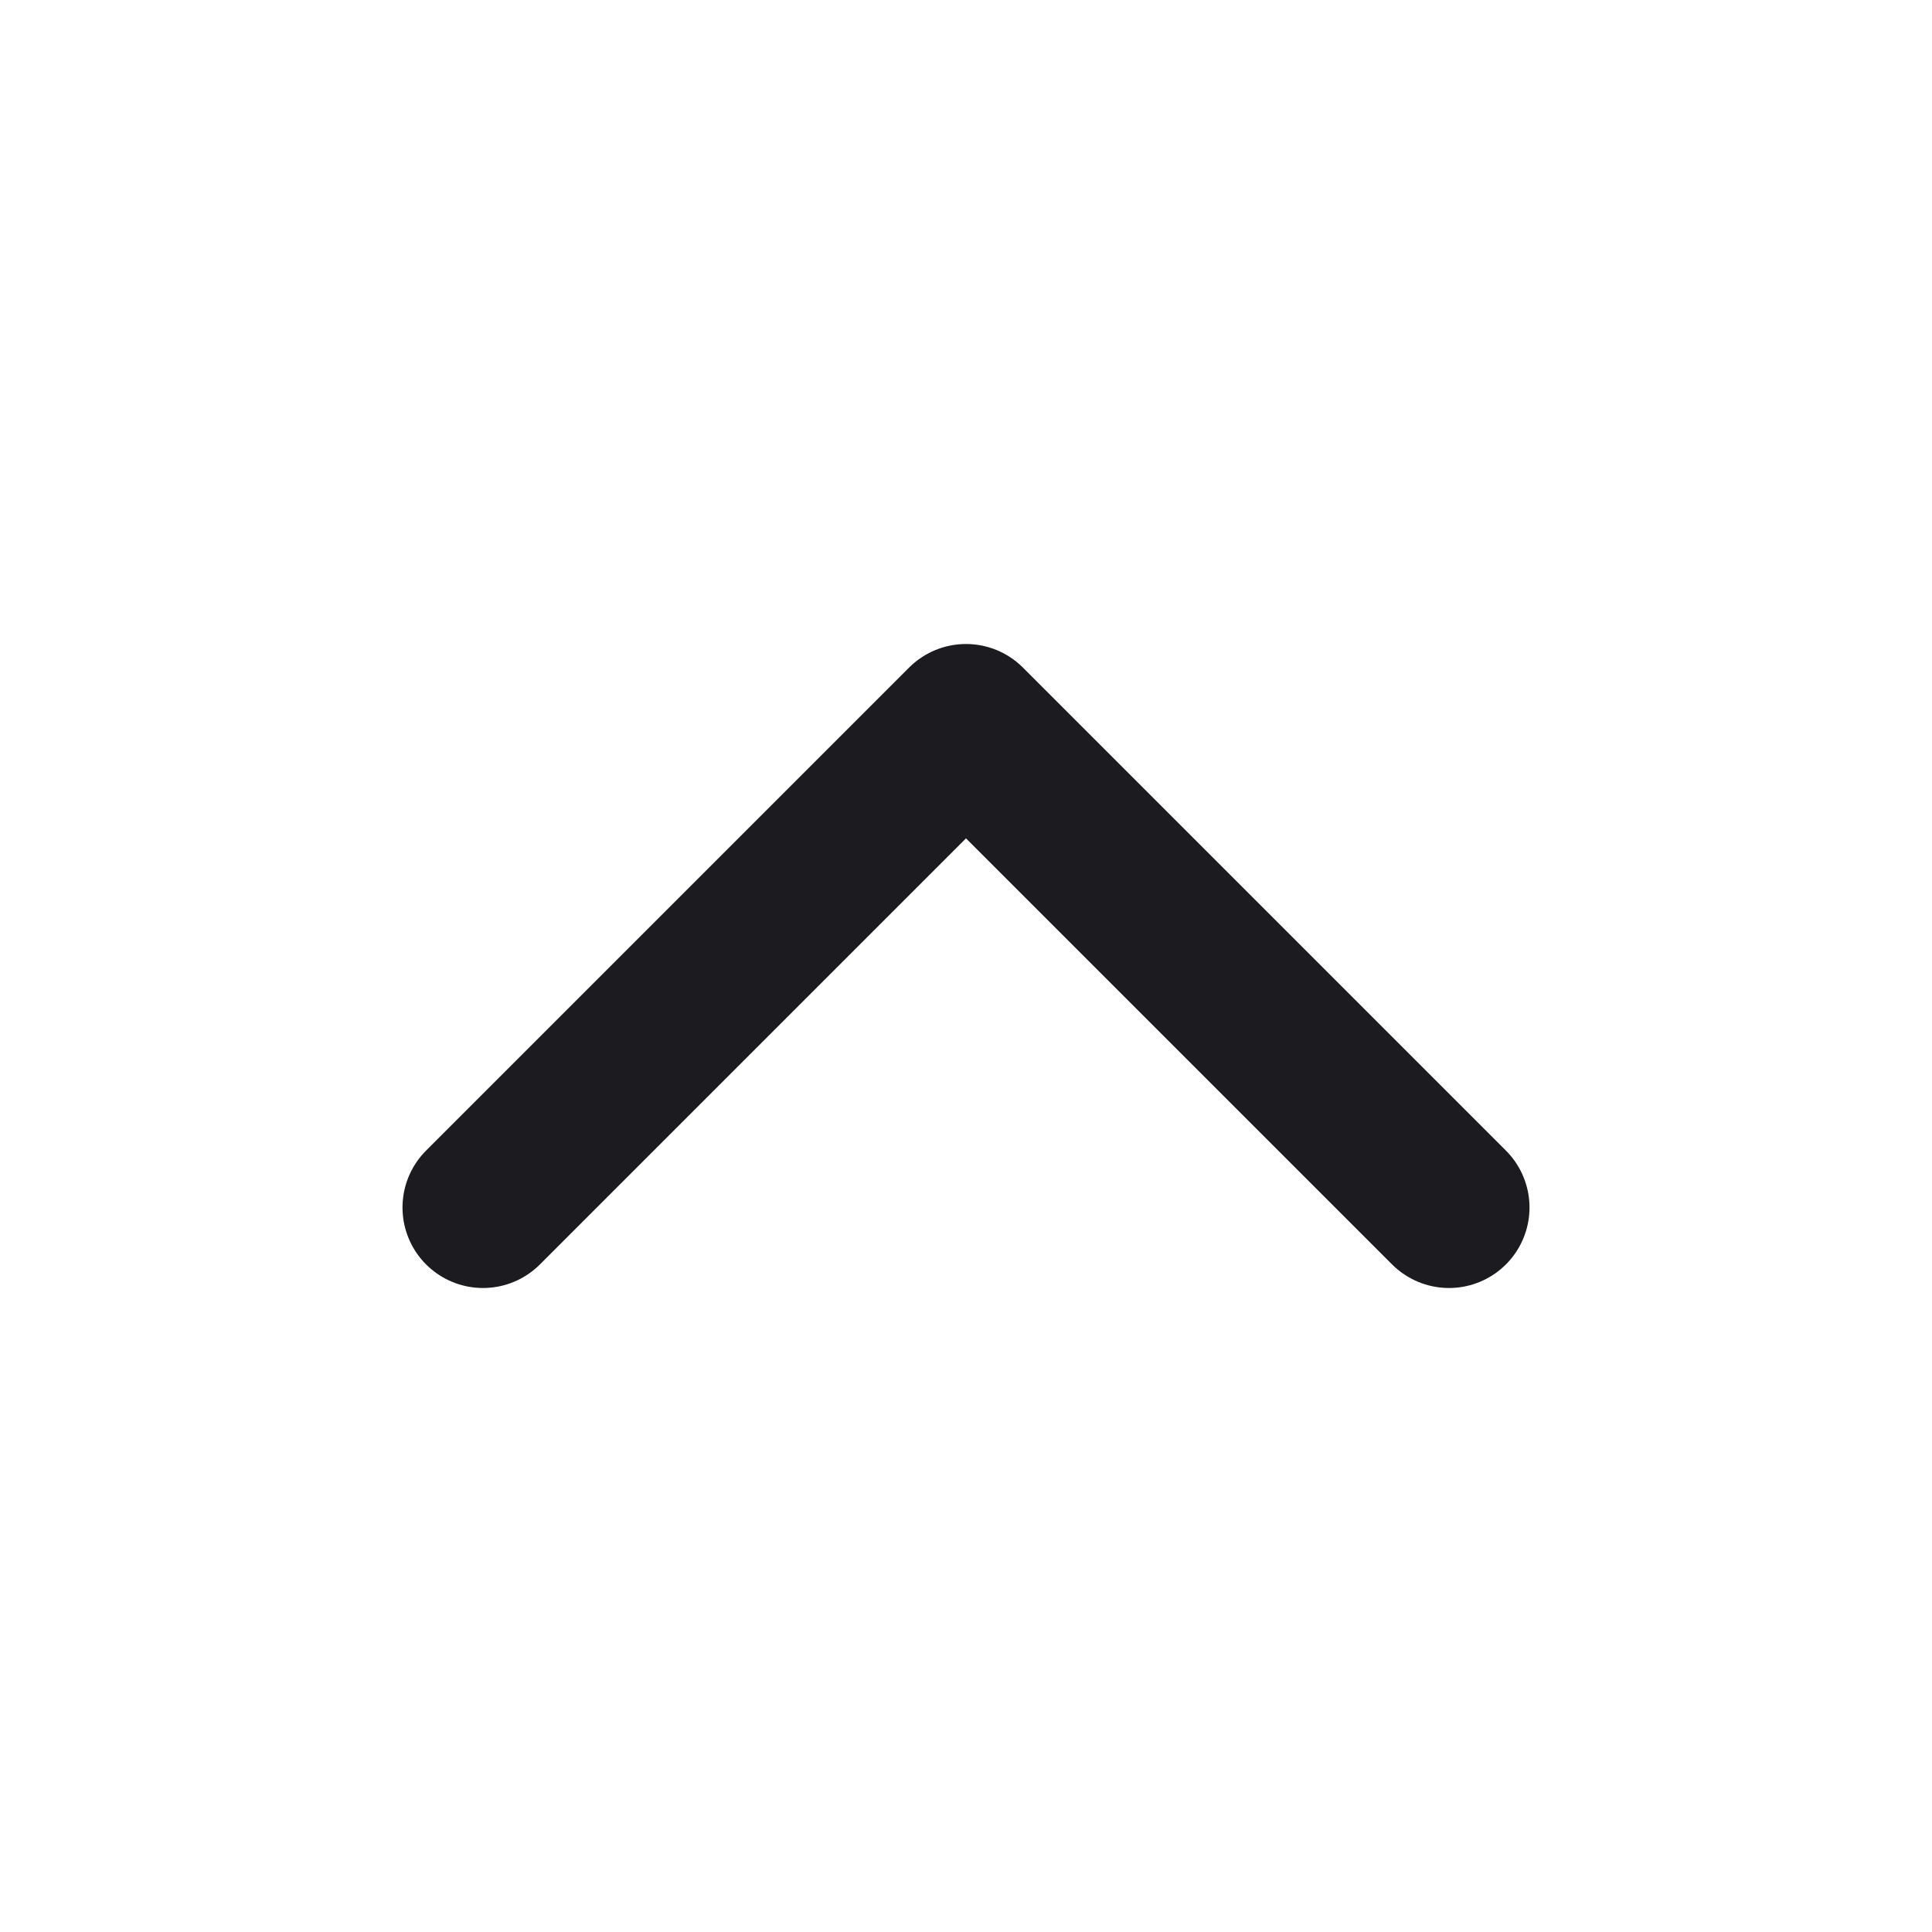
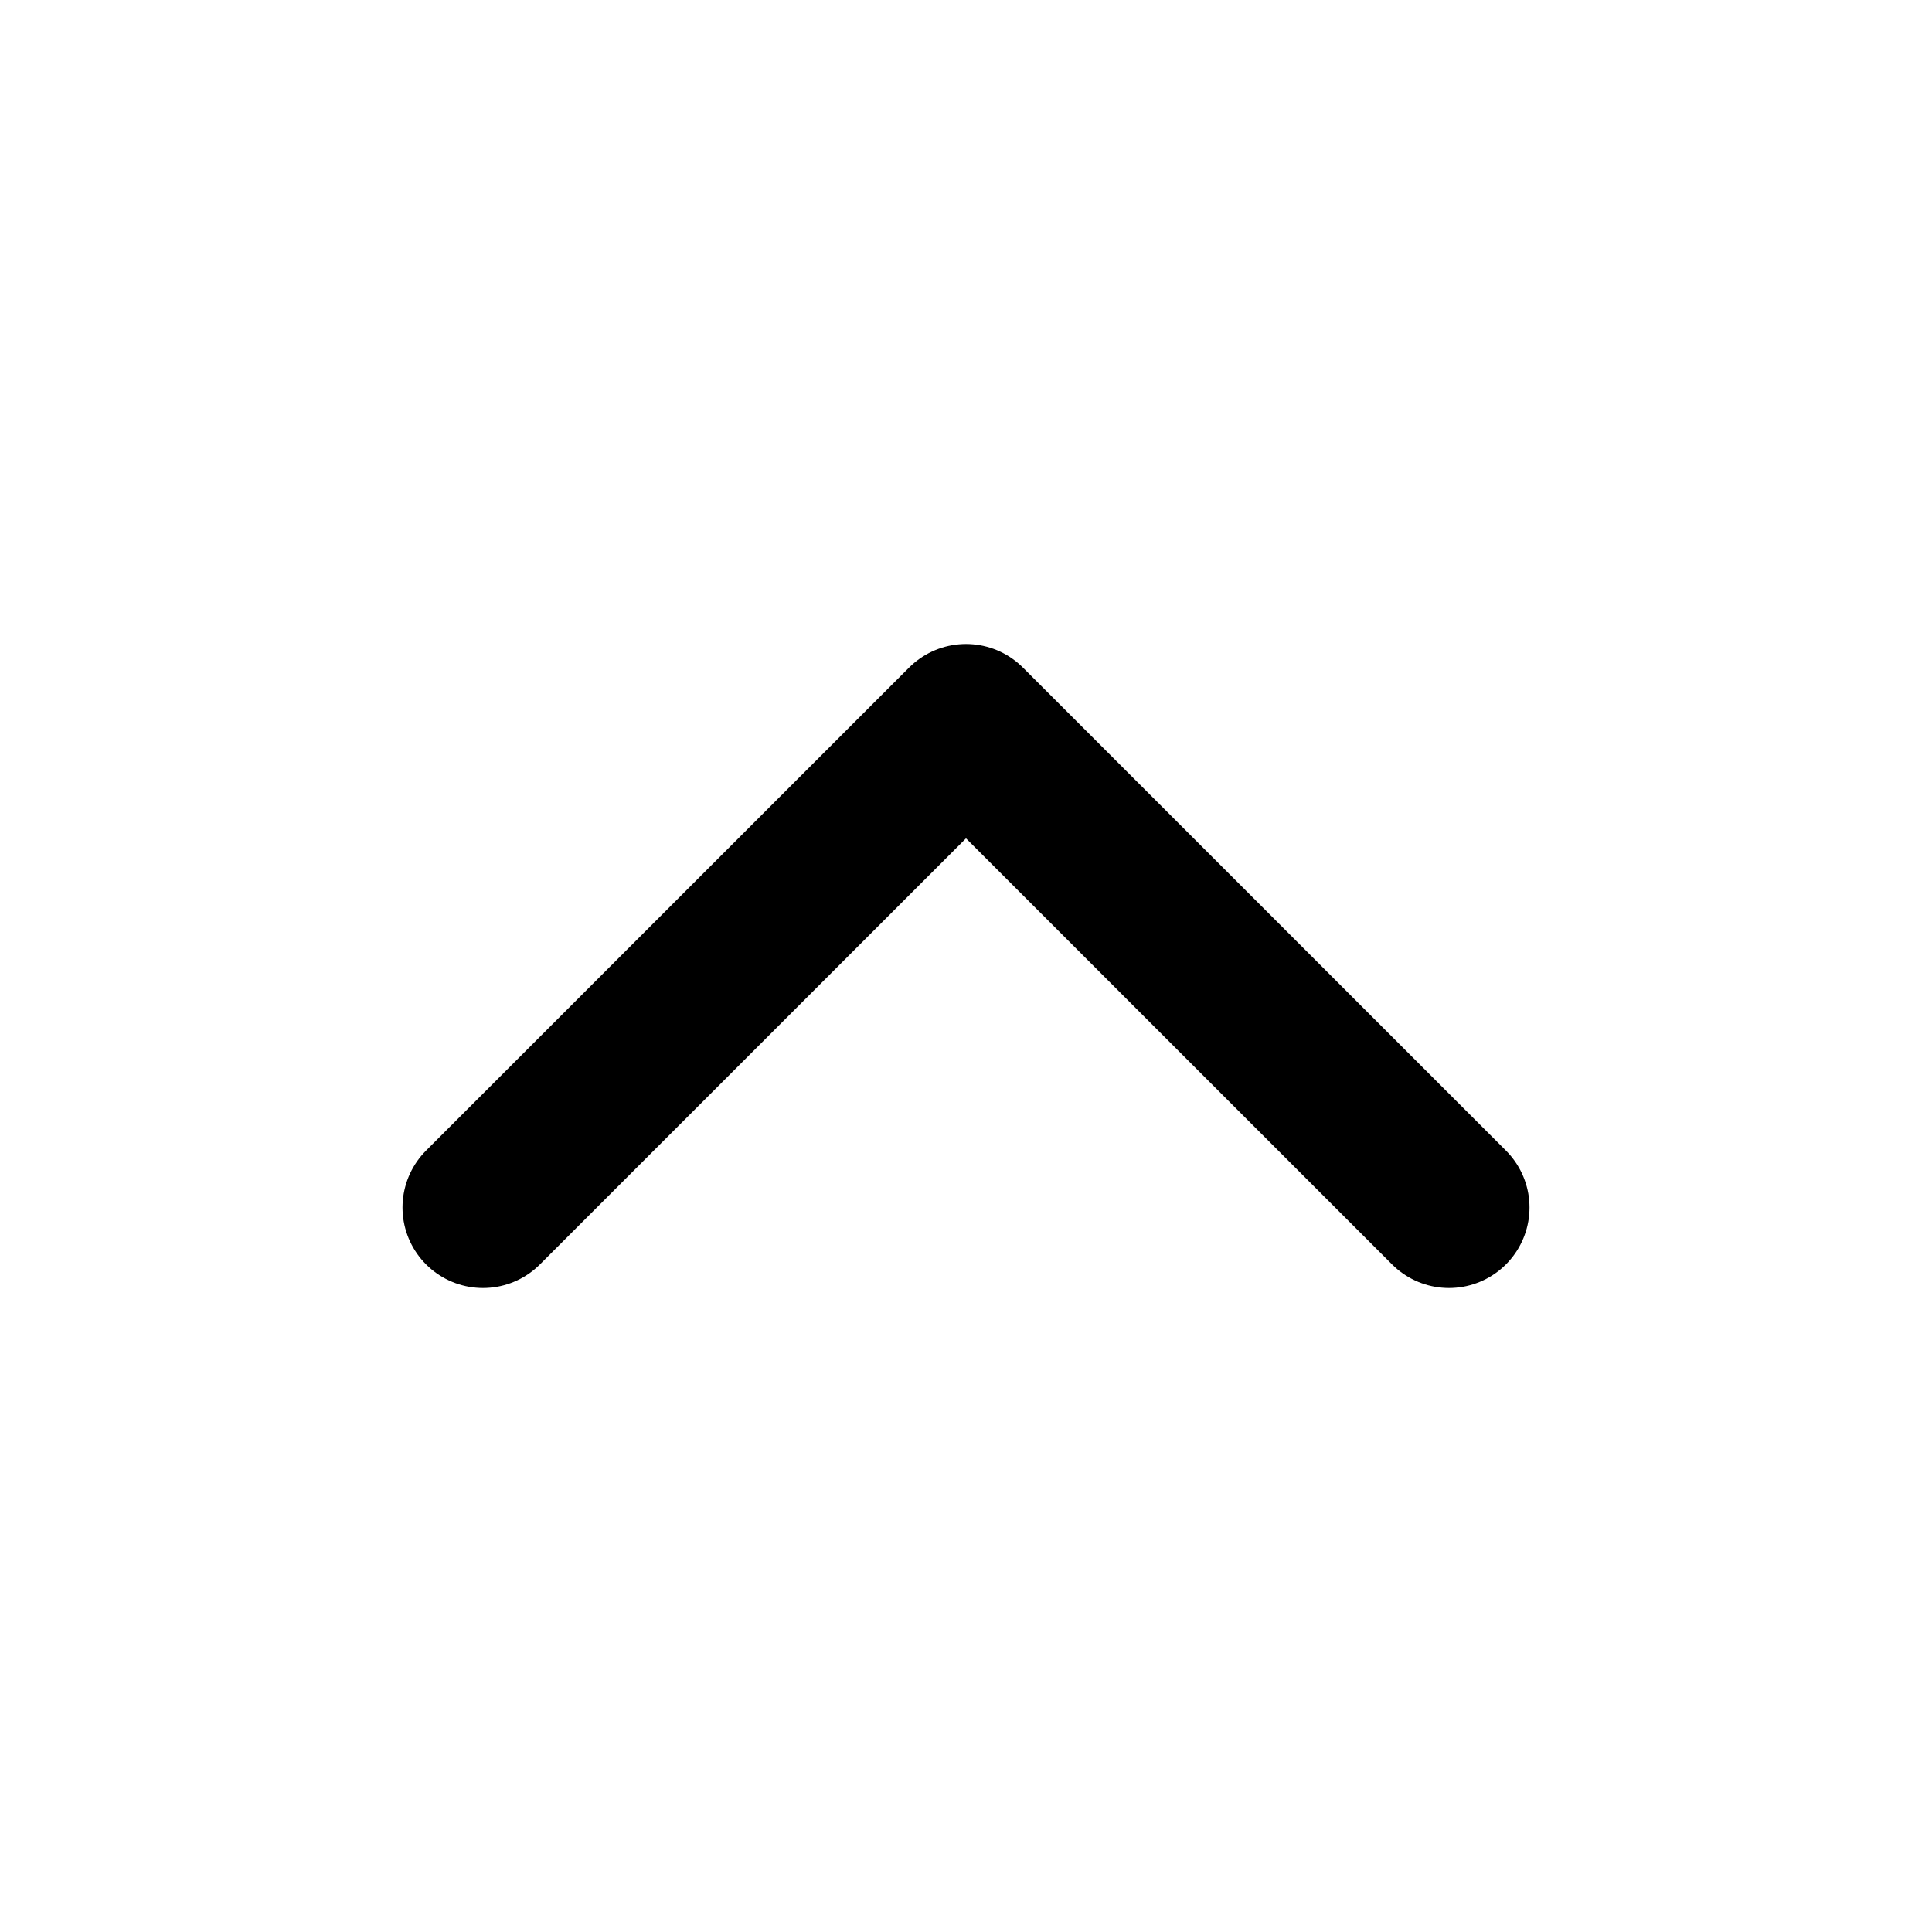
<svg xmlns="http://www.w3.org/2000/svg" width="24" height="24" viewBox="0 0 24 24" fill="none">
-   <path d="M18 15L12 9L6 15" stroke="#1C1B1F" stroke-width="2" stroke-linecap="round" stroke-linejoin="round" />
+   <path d="M18 15L12 9L6 15" stroke="currentColor" stroke-width="2" stroke-linecap="round" stroke-linejoin="round" />
</svg>
